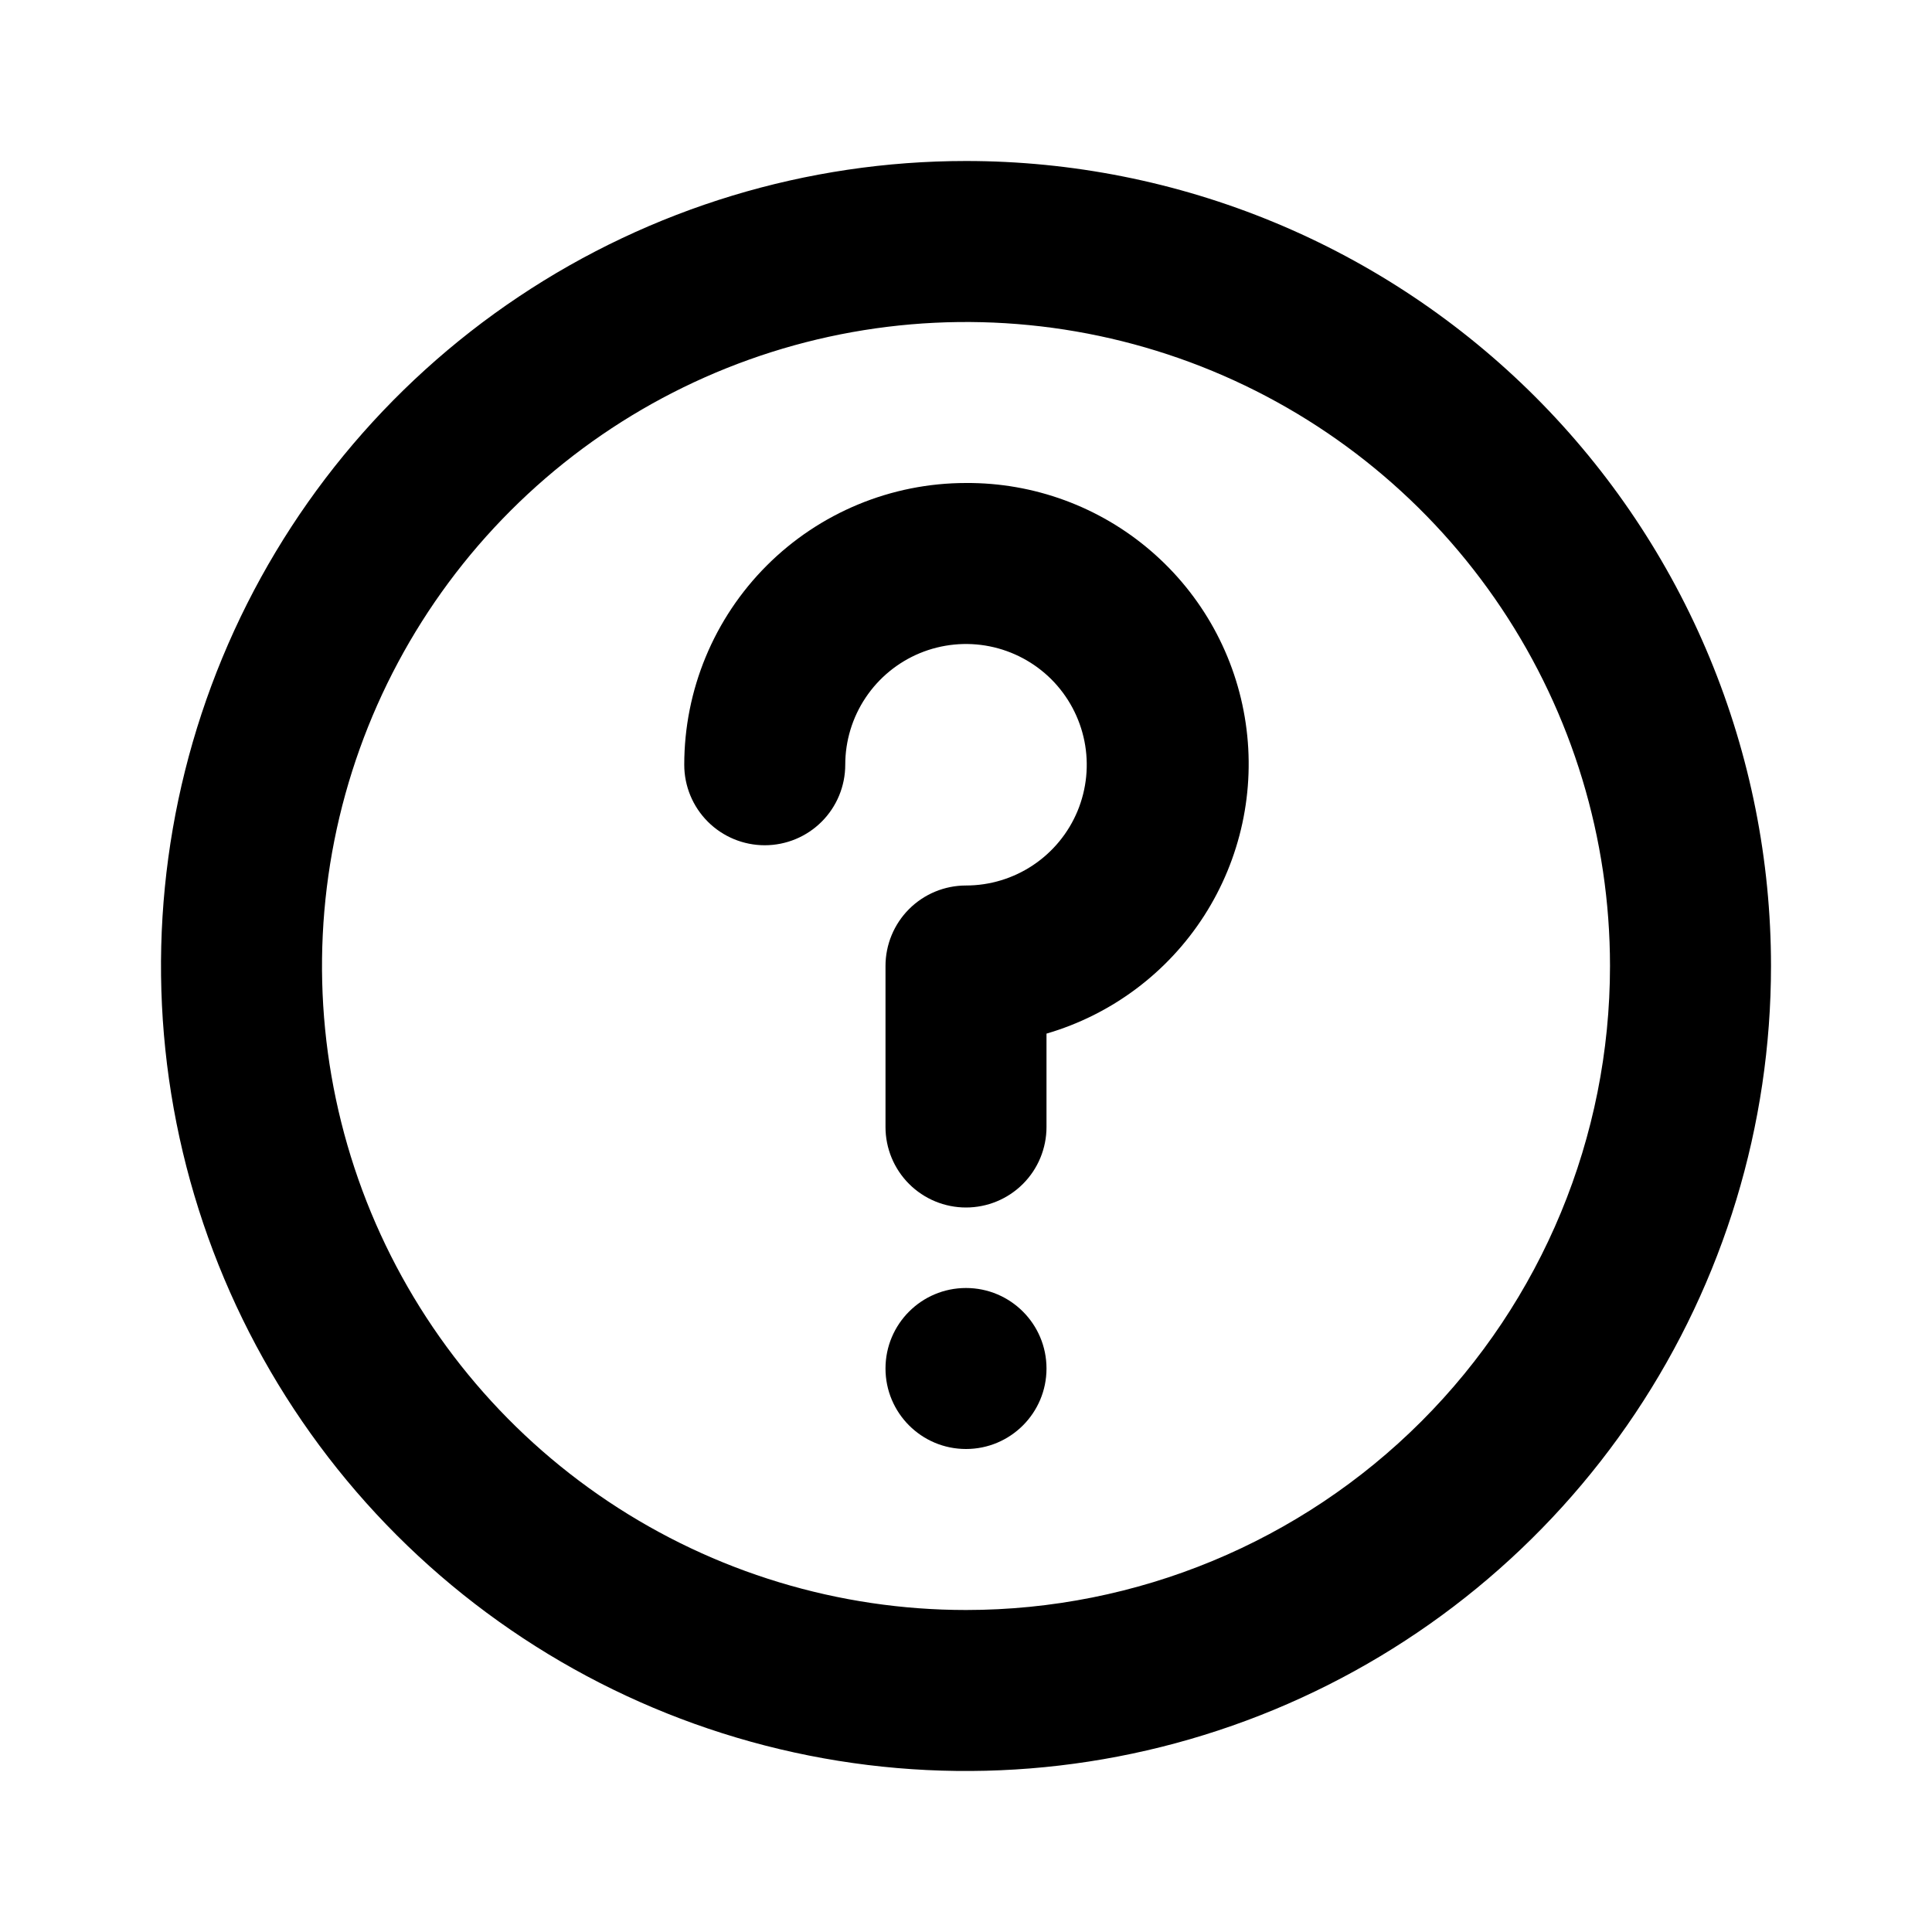
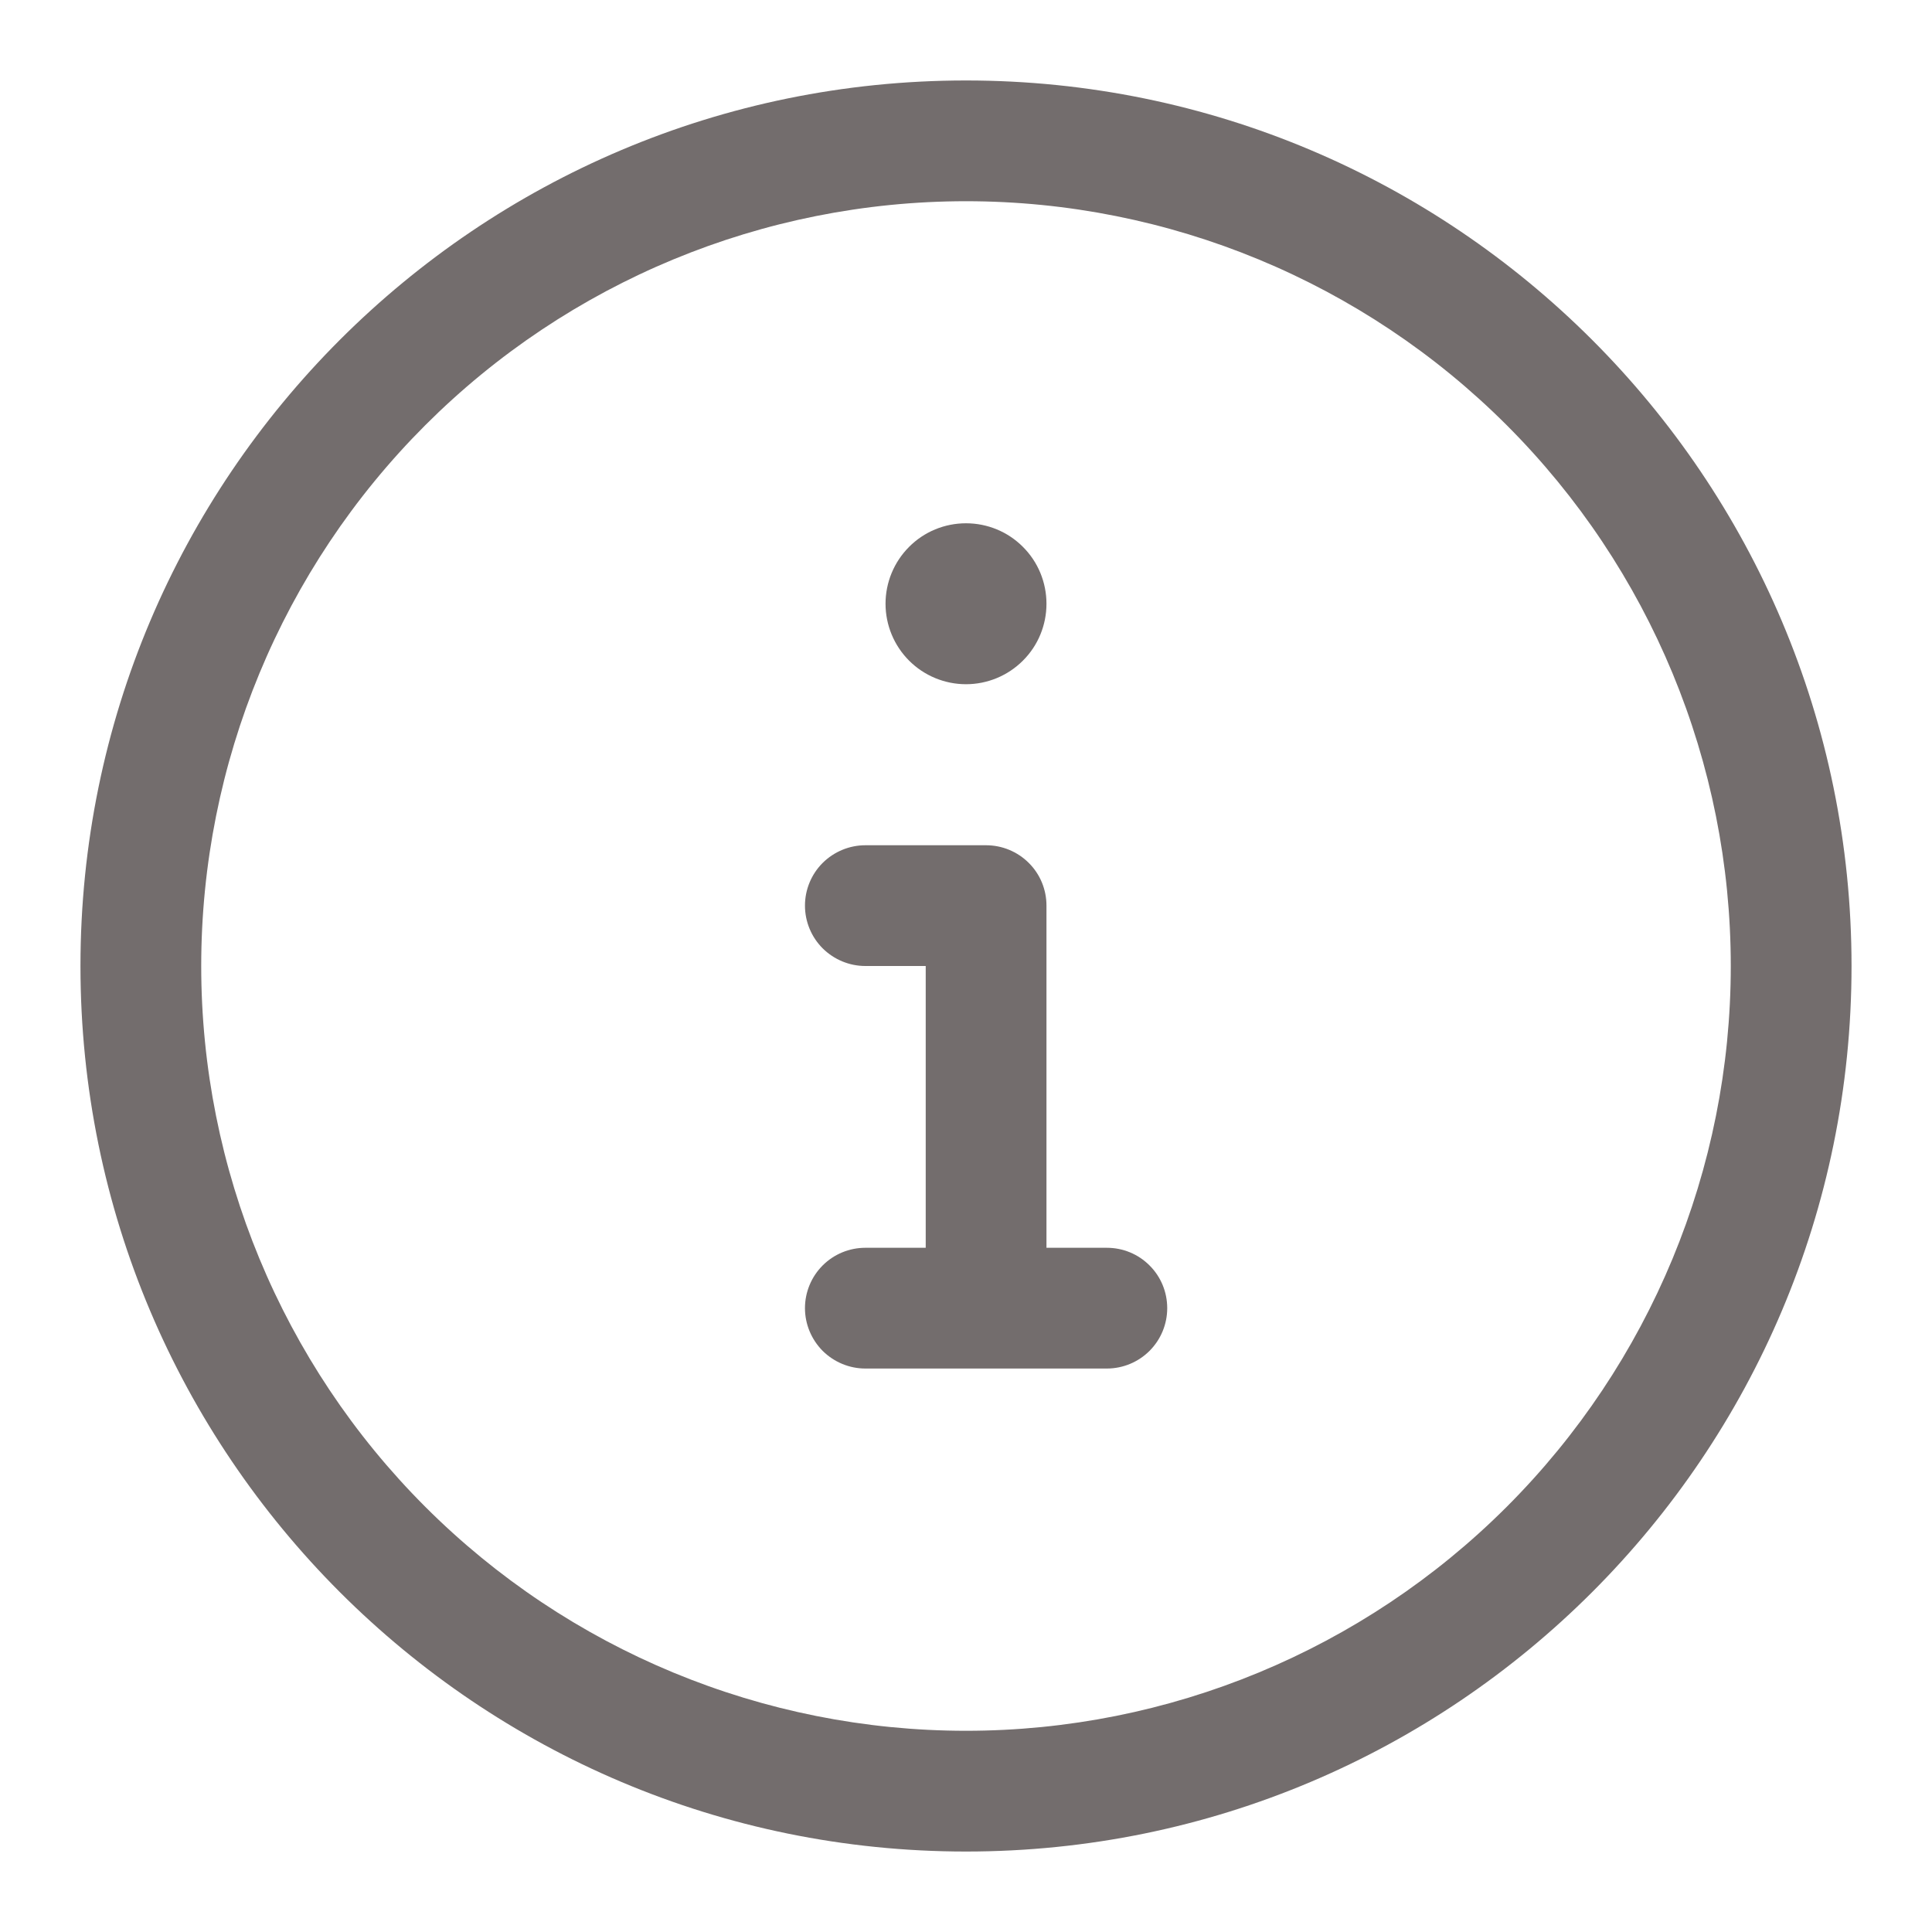
- <svg xmlns="http://www.w3.org/2000/svg" width="18" height="18" viewBox="0 0 60 60" fill="none">
-   <path d="M30 5C25.055 5 20.222 6.466 16.111 9.213C11.999 11.96 8.795 15.865 6.903 20.433C5.011 25.001 4.516 30.028 5.48 34.877C6.445 39.727 8.826 44.181 12.322 47.678C15.819 51.174 20.273 53.555 25.123 54.52C29.972 55.484 34.999 54.989 39.567 53.097C44.135 51.205 48.04 48.001 50.787 43.889C53.534 39.778 55 34.944 55 30C55 26.717 54.353 23.466 53.097 20.433C51.841 17.4 49.999 14.644 47.678 12.322C45.356 10.001 42.6 8.159 39.567 6.903C36.534 5.647 33.283 5 30 5ZM30 50C26.044 50 22.178 48.827 18.889 46.629C15.6 44.432 13.036 41.308 11.522 37.654C10.009 33.999 9.613 29.978 10.384 26.098C11.156 22.219 13.061 18.655 15.858 15.858C18.655 13.061 22.219 11.156 26.098 10.384C29.978 9.613 33.999 10.009 37.654 11.522C41.308 13.036 44.432 15.6 46.629 18.889C48.827 22.178 50 26.044 50 30C50 35.304 47.893 40.391 44.142 44.142C40.391 47.893 35.304 50 30 50Z" fill="black" />
-   <path d="M30 15C27.679 15 25.454 15.922 23.813 17.563C22.172 19.204 21.25 21.429 21.25 23.75C21.25 24.413 21.513 25.049 21.982 25.518C22.451 25.987 23.087 26.25 23.75 26.25C24.413 26.25 25.049 25.987 25.518 25.518C25.987 25.049 26.25 24.413 26.25 23.75C26.25 23.008 26.47 22.283 26.882 21.667C27.294 21.05 27.88 20.569 28.565 20.285C29.25 20.002 30.004 19.927 30.732 20.072C31.459 20.217 32.127 20.574 32.652 21.098C33.176 21.623 33.533 22.291 33.678 23.018C33.823 23.746 33.748 24.5 33.465 25.185C33.181 25.87 32.7 26.456 32.083 26.868C31.467 27.28 30.742 27.5 30 27.5C29.337 27.5 28.701 27.763 28.232 28.232C27.763 28.701 27.5 29.337 27.5 30V35C27.5 35.663 27.763 36.299 28.232 36.768C28.701 37.237 29.337 37.5 30 37.5C30.663 37.5 31.299 37.237 31.768 36.768C32.237 36.299 32.5 35.663 32.5 35V32.1C34.52 31.51 36.259 30.21 37.396 28.439C38.533 26.668 38.992 24.545 38.687 22.463C38.383 20.38 37.336 18.478 35.739 17.107C34.143 15.735 32.105 14.987 30 15Z" fill="black" />
-   <path d="M30 45C31.381 45 32.5 43.881 32.5 42.5C32.5 41.119 31.381 40 30 40C28.619 40 27.5 41.119 27.5 42.5C27.5 43.881 28.619 45 30 45Z" fill="black" />
+ <svg xmlns="http://www.w3.org/2000/svg" width="20" height="20" viewBox="0 0 20 20" fill="none">
+   <path d="M10.833 6.25C10.833 6.471 10.746 6.683 10.589 6.839C10.433 6.995 10.221 7.083 10 7.083C9.779 7.083 9.567 6.995 9.411 6.839C9.255 6.683 9.167 6.471 9.167 6.25C9.167 6.029 9.255 5.817 9.411 5.661C9.567 5.504 9.779 5.417 10 5.417C10.221 5.417 10.433 5.504 10.589 5.661C10.746 5.817 10.833 6.029 10.833 6.25ZM8.333 9.375C8.333 9.209 8.399 9.05 8.516 8.933C8.634 8.816 8.793 8.75 8.958 8.75H10.208C10.374 8.75 10.533 8.816 10.65 8.933C10.768 9.05 10.833 9.209 10.833 9.375V12.917H11.458C11.624 12.917 11.783 12.982 11.9 13.1C12.018 13.217 12.083 13.376 12.083 13.542C12.083 13.707 12.018 13.866 11.9 13.984C11.783 14.101 11.624 14.167 11.458 14.167H8.958C8.793 14.167 8.634 14.101 8.516 13.984C8.399 13.866 8.333 13.707 8.333 13.542C8.333 13.376 8.399 13.217 8.516 13.1C8.634 12.982 8.793 12.917 8.958 12.917H9.583V10H8.958C8.793 10 8.634 9.934 8.516 9.817C8.399 9.7 8.333 9.541 8.333 9.375Z" fill="#736D6D" />
+   <path d="M10 0.833C15.062 0.833 19.167 4.938 19.167 10C19.167 15.062 15.062 19.167 10 19.167C4.938 19.167 0.833 15.062 0.833 10C0.833 4.938 4.938 0.833 10 0.833ZM2.083 10C2.083 12.1 2.917 14.113 4.402 15.598C5.887 17.083 7.9 17.917 10 17.917C12.1 17.917 14.113 17.083 15.598 15.598C17.083 14.113 17.917 12.1 17.917 10C17.917 7.9 17.083 5.887 15.598 4.402C14.113 2.917 12.1 2.083 10 2.083C7.9 2.083 5.887 2.917 4.402 4.402C2.917 5.887 2.083 7.9 2.083 10Z" fill="#736D6D" />
</svg>
